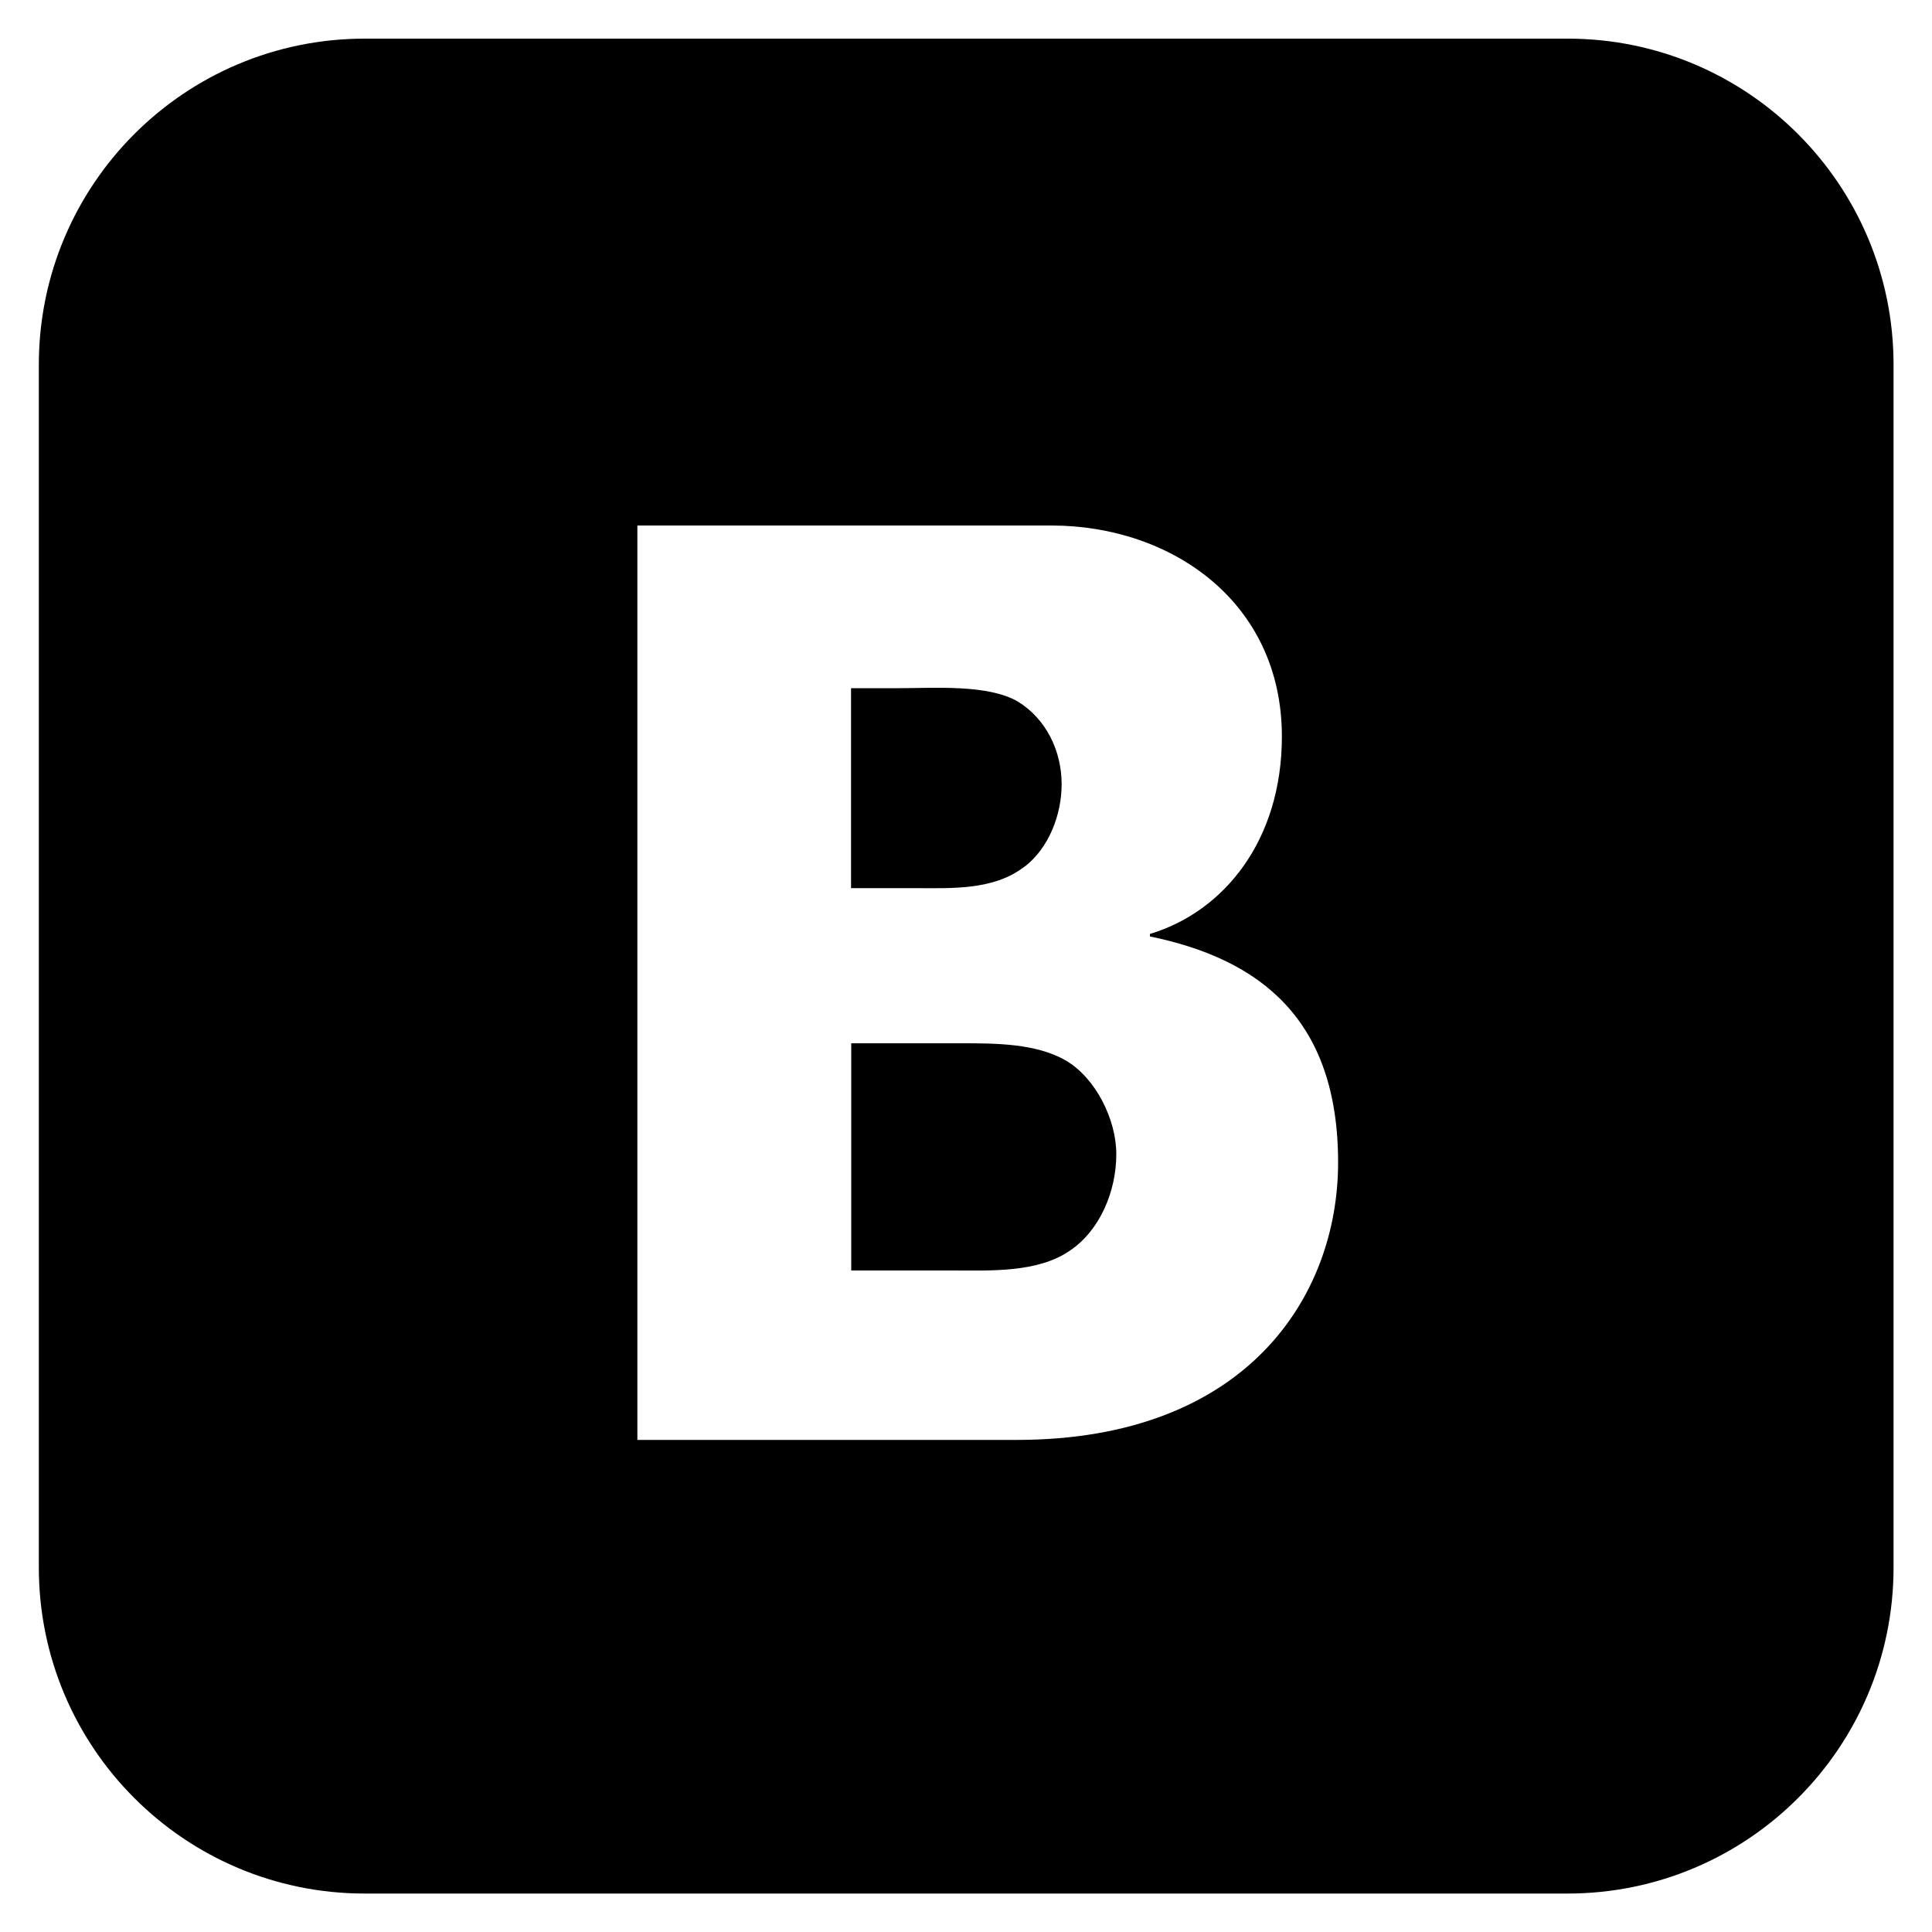
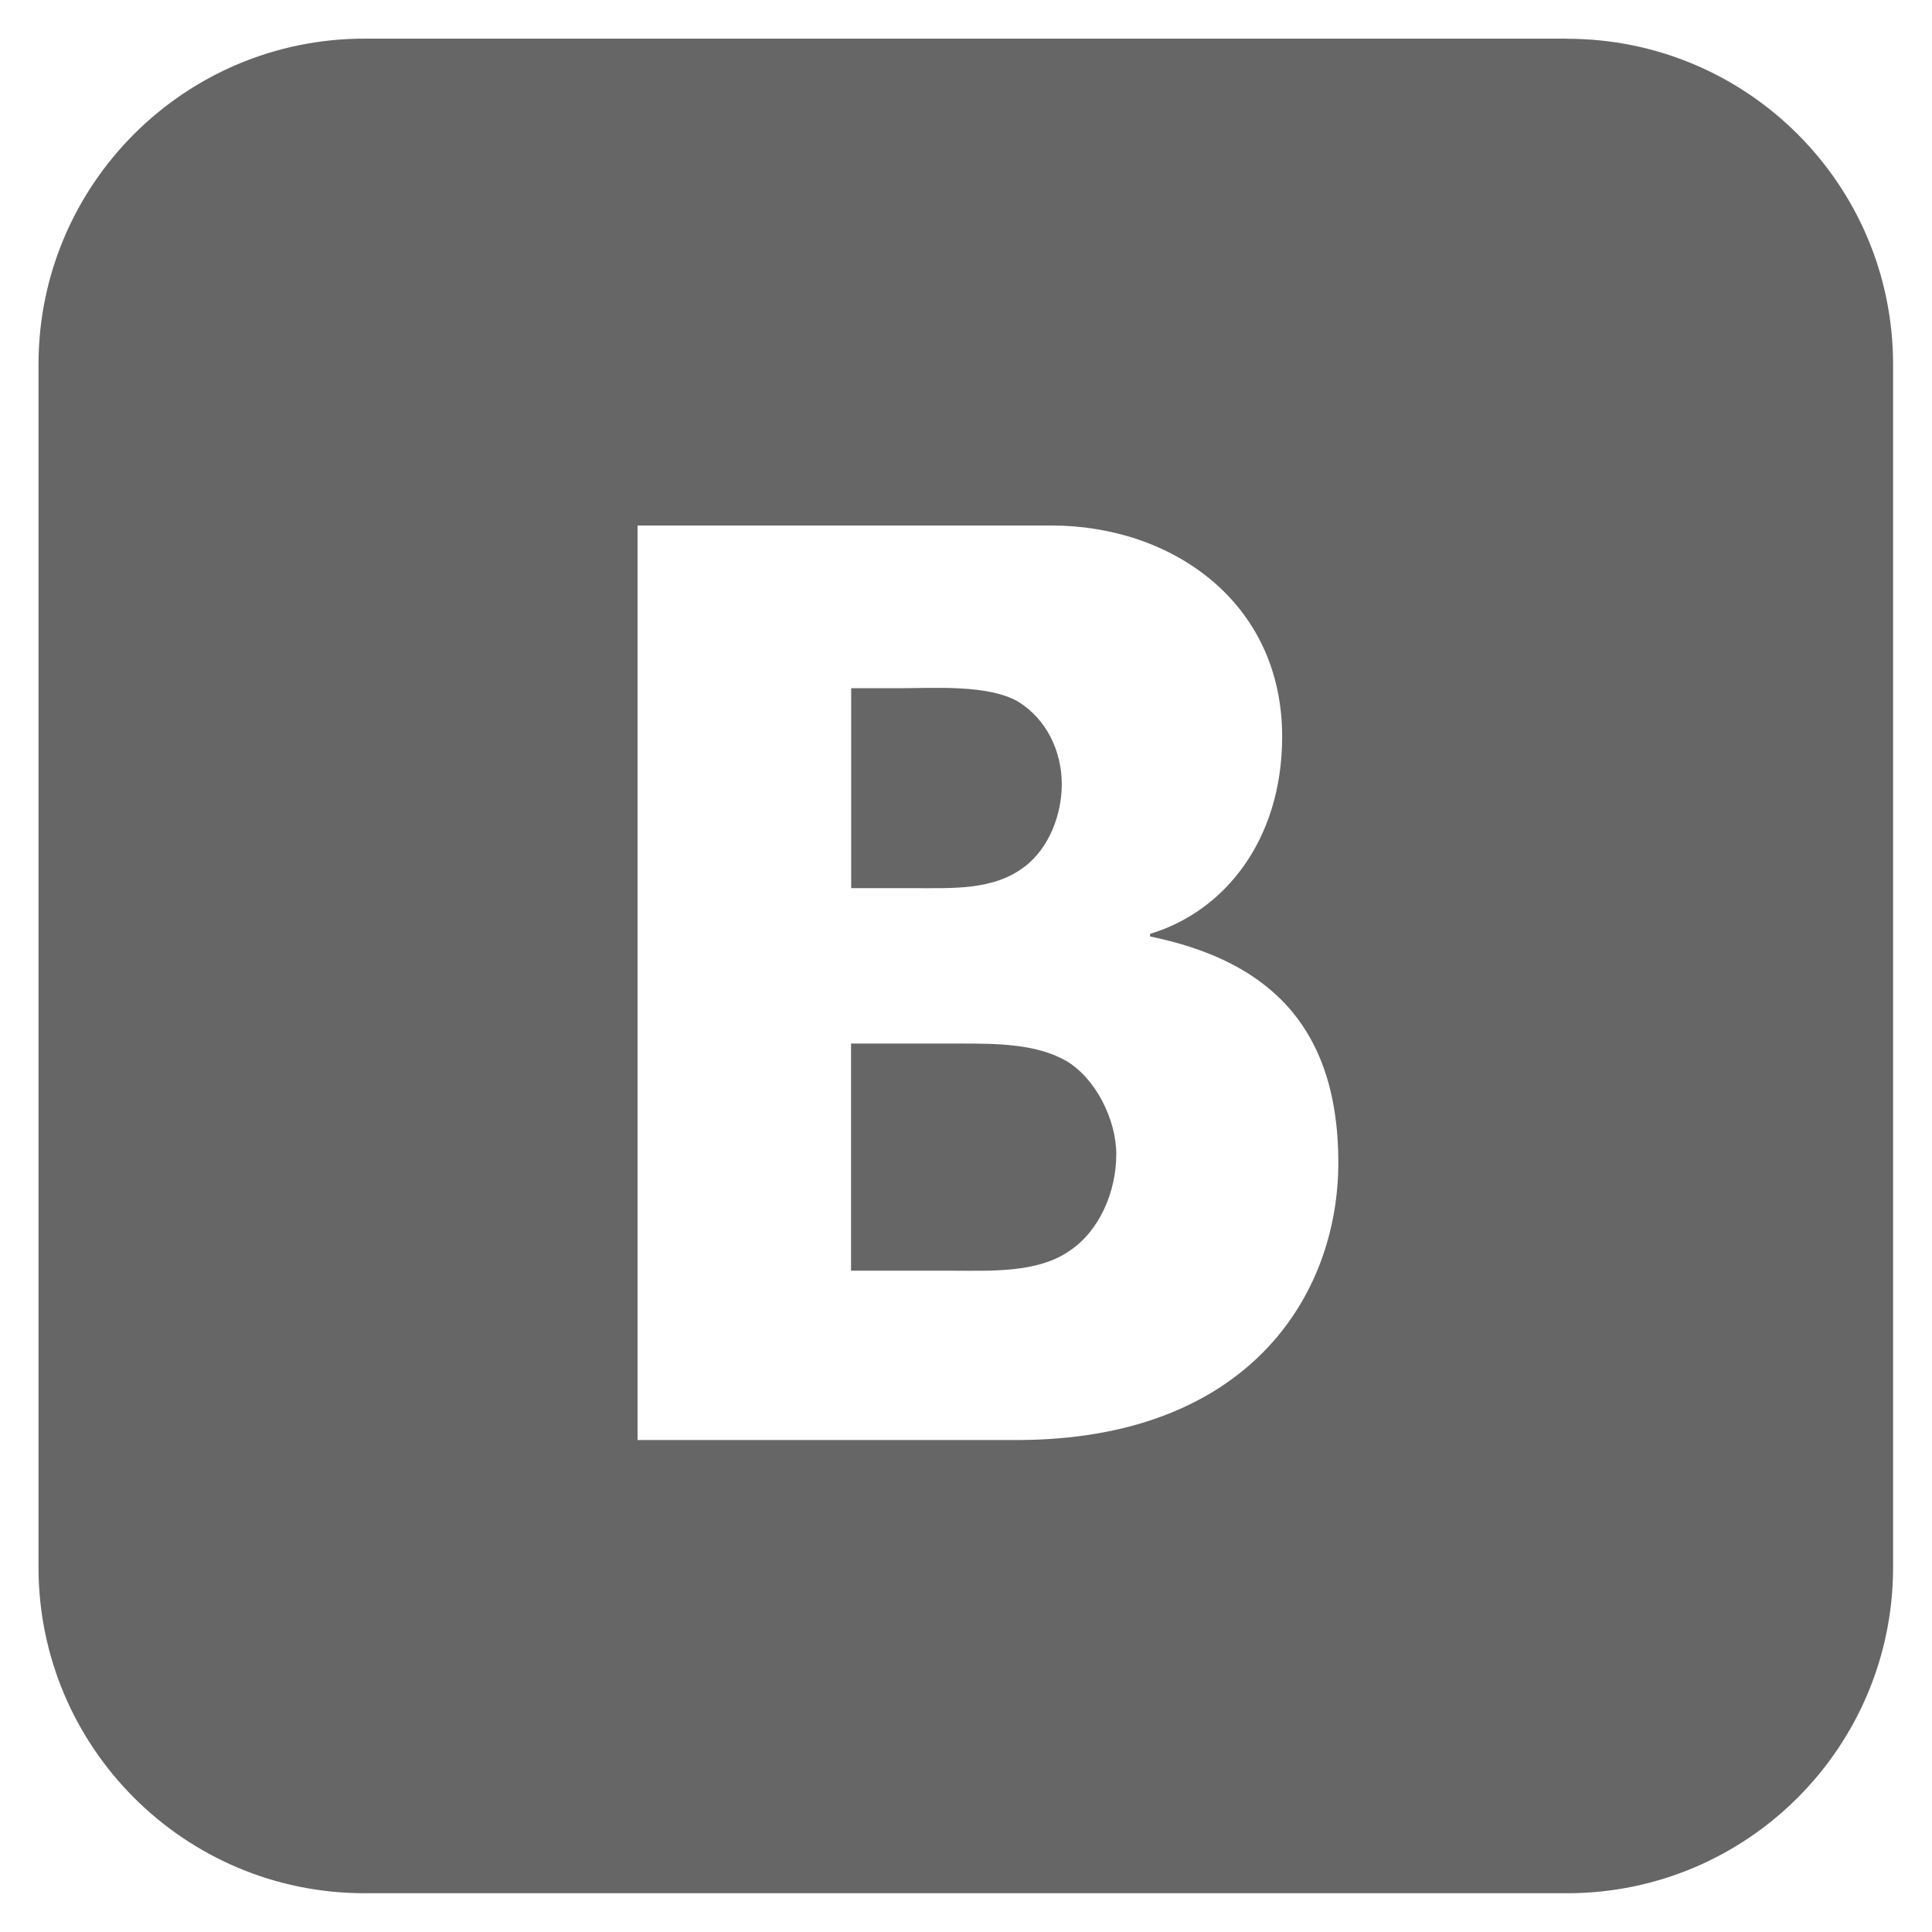
- <svg xmlns="http://www.w3.org/2000/svg" version="1.1" width="10" height="10" viewBox="0 0 10 10">
-   <g>
-     <line stroke-width="1" x1="" y1="" x2="" y2="" stroke="#449FDB" opacity="" />
-   </g>
-   <path d="M5.518 5.49c-0.154-0.090-0.367-0.090-0.542-0.090h-0.57v1.176h0.524c0.194 0 0.441 0.013 0.608-0.103 0.154-0.103 0.24-0.306 0.24-0.499 0-0.18-0.107-0.394-0.26-0.484zM5.302 4.487c0.127-0.097 0.193-0.27 0.193-0.428 0-0.172-0.080-0.338-0.227-0.428-0.154-0.090-0.435-0.069-0.615-0.069h-0.248v1.035h0.328c0.188-0 0.408 0.013 0.568-0.11zM8.113 0.2h-6.225c-0.932 0-1.687 0.755-1.687 1.688v6.225c0 0.932 0.755 1.688 1.687 1.688h6.225c0.932 0 1.688-0.755 1.688-1.688v-6.225c0-0.932-0.755-1.688-1.687-1.688zM5.26 7.453h-1.961v-4.733h2.143c0.62 0 1.193 0.395 1.193 1.092 0 0.538-0.3 0.907-0.683 1.022v0.013c0.568 0.117 0.974 0.426 0.974 1.17 0 0.689-0.47 1.436-1.665 1.436z" fill="#000000" />
+ <svg xmlns="http://www.w3.org/2000/svg" version="1.1" width="14" height="14" viewBox="0 0 14 14">
+   <path d="M7.724 7.687c-0.216-0.125-0.514-0.125-0.758-0.125h-0.799v1.646h0.734c0.272 0 0.617 0.019 0.851-0.145 0.216-0.145 0.337-0.428 0.337-0.699 0-0.251-0.15-0.552-0.365-0.678zM7.423 6.282c0.178-0.135 0.271-0.377 0.271-0.599 0-0.242-0.112-0.473-0.317-0.599-0.216-0.125-0.608-0.097-0.861-0.097h-0.348v1.449h0.46c0.263-0.001 0.571 0.019 0.795-0.155zM11.357 0.28h-8.716c-1.304 0-2.362 1.058-2.362 2.362v8.714c0 1.305 1.058 2.363 2.362 2.363h8.715c1.305 0 2.362-1.058 2.362-2.362v-8.714c0.001-1.305-1.057-2.362-2.362-2.362zM7.365 10.435h-2.745v-6.627h3c0.869 0 1.671 0.553 1.671 1.529 0 0.753-0.421 1.269-0.957 1.43v0.019c0.796 0.164 1.364 0.596 1.364 1.639 0 0.965-0.657 2.010-2.332 2.010z" fill="#666" />
</svg>
